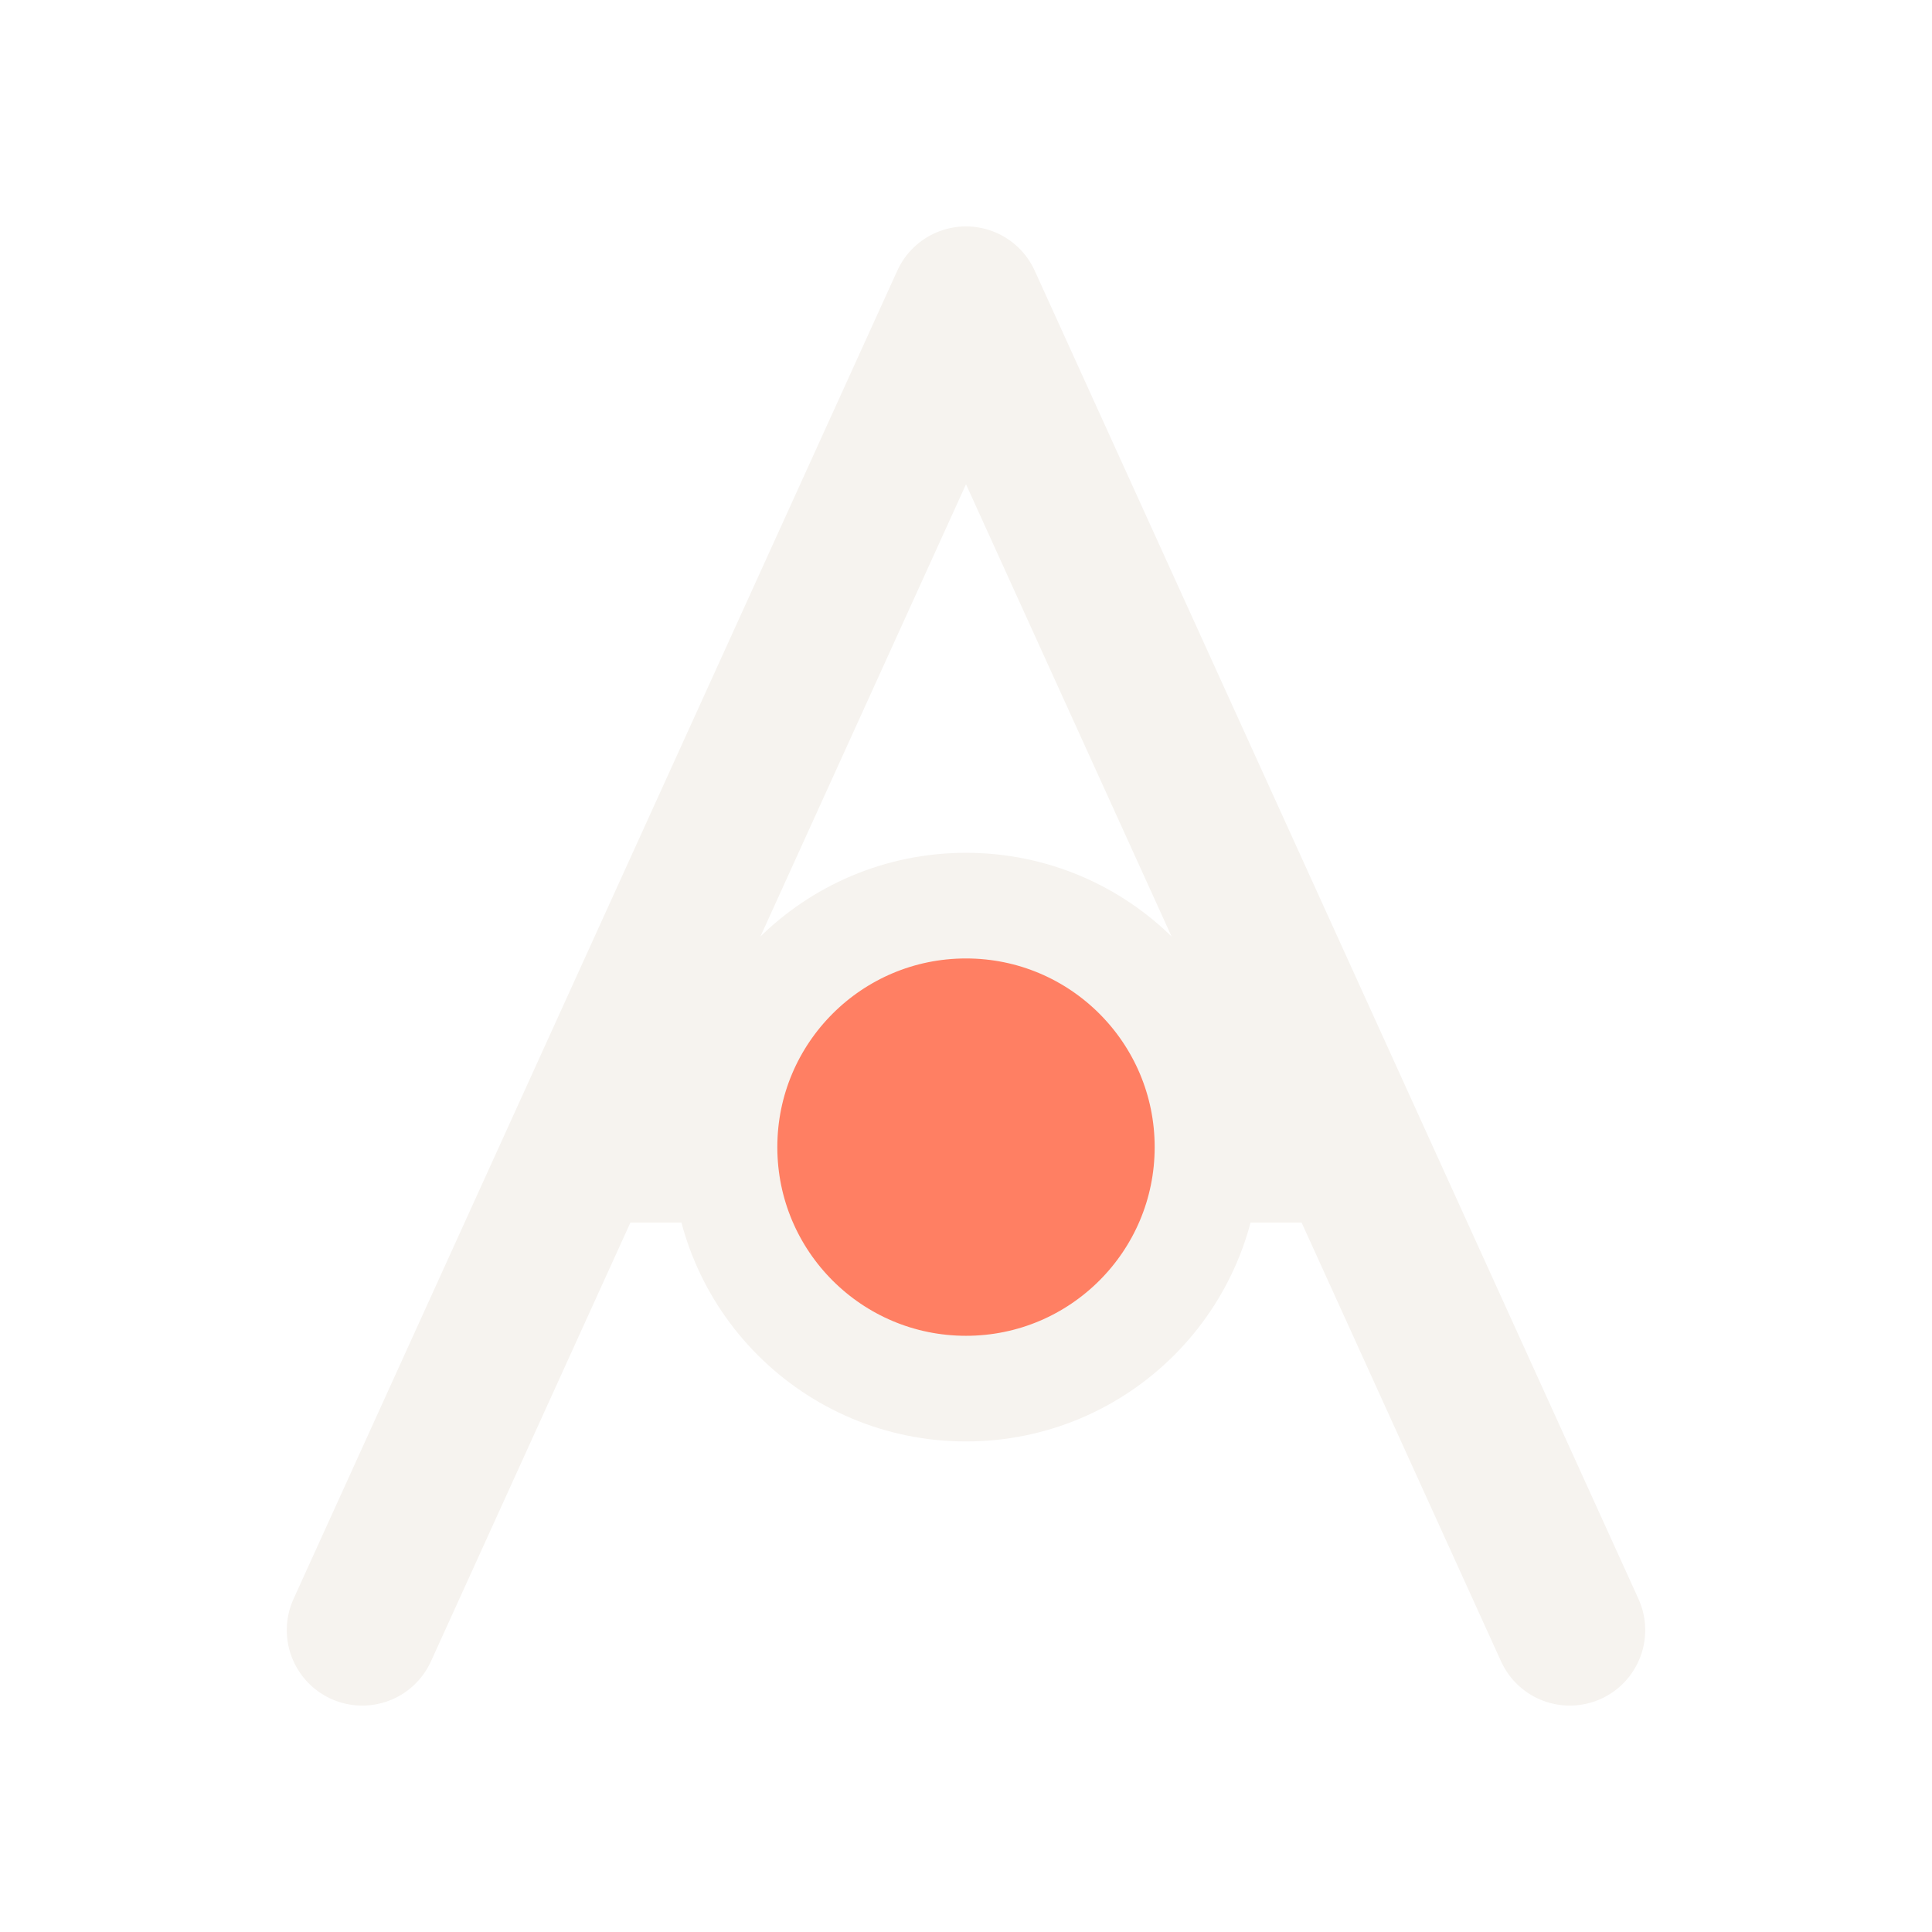
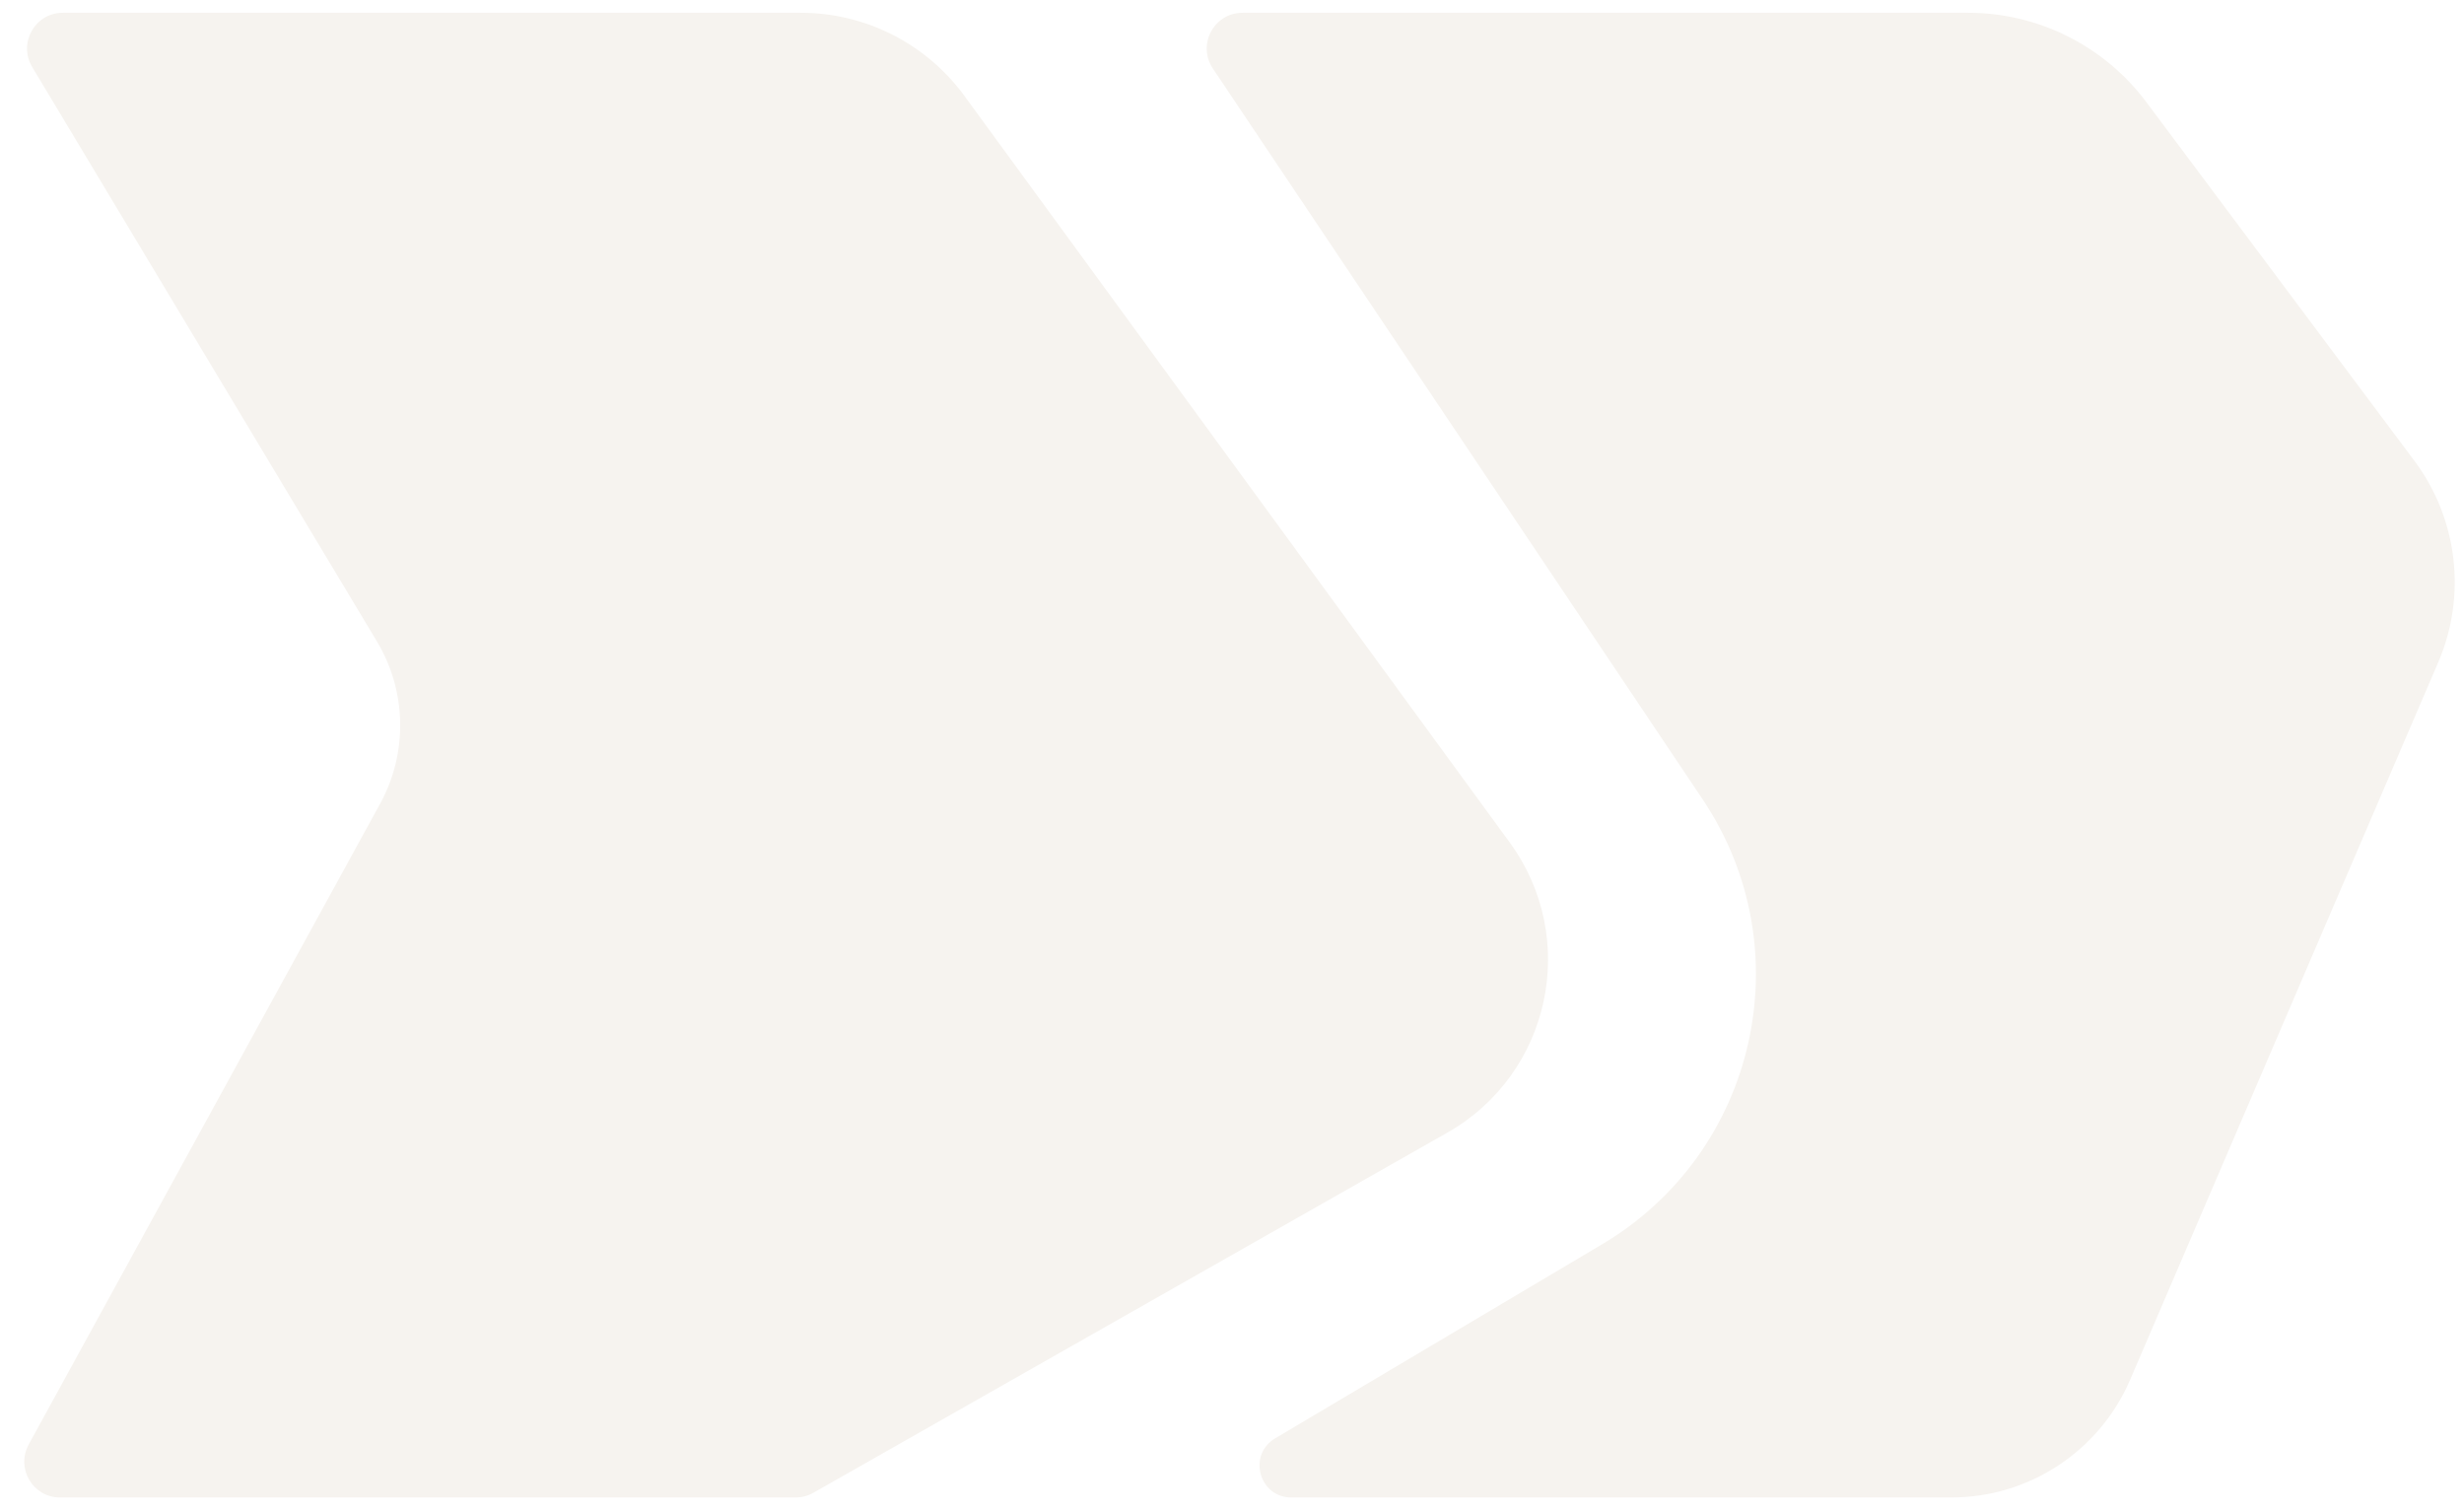
- <svg xmlns="http://www.w3.org/2000/svg" viewBox="0 0 64 64" width="64" height="64" role="img" aria-label="AgenticOrg">
-   <g fill="none" stroke="#F6F3EF" stroke-width="5" stroke-linecap="round" stroke-linejoin="round">
-     <path d="M12 54 32 10 52 54" />
-     <path d="M19.5 38h25" />
-   </g>
-   <g stroke="#F6F3EF" stroke-width="3.5">
-     <circle cx="32" cy="38" r="8" fill="#FF7F63" />
+ <svg xmlns="http://www.w3.org/2000/svg" viewBox="37.5 34.5 124 76" width="124" height="76" role="img" aria-label="AgenticOrg">
+   <g fill="#F6F3EF">
+     <path d="M159.004 57.69L145.513 39.638C143.399 36.809 140.074 35.143 136.542 35.143L100.031 35.143C98.591 35.143 97.734 36.749 98.535 37.945L123.189 74.731C128.236 82.262 125.925 92.487 118.128 97.114L101.672 106.881C100.273 107.711 100.862 109.857 102.488 109.857L135.697 109.857C139.615 109.857 143.156 107.524 144.702 103.924L160.206 67.821C161.645 64.472 161.187 60.61 159.004 57.69Z" />
+     <path d="M113.478 76.898L86.035 39.327C84.115 36.698 81.054 35.143 77.798 35.143L40.662 35.143C39.263 35.143 38.399 36.67 39.119 37.87L56.471 66.782C57.971 69.281 58.031 72.389 56.63 74.944L38.944 107.191C38.287 108.391 39.155 109.857 40.523 109.857L77.539 109.857C77.85 109.857 78.157 109.776 78.428 109.622L110.343 91.492C115.537 88.541 117.002 81.723 113.478 76.898Z" />
  </g>
</svg>
